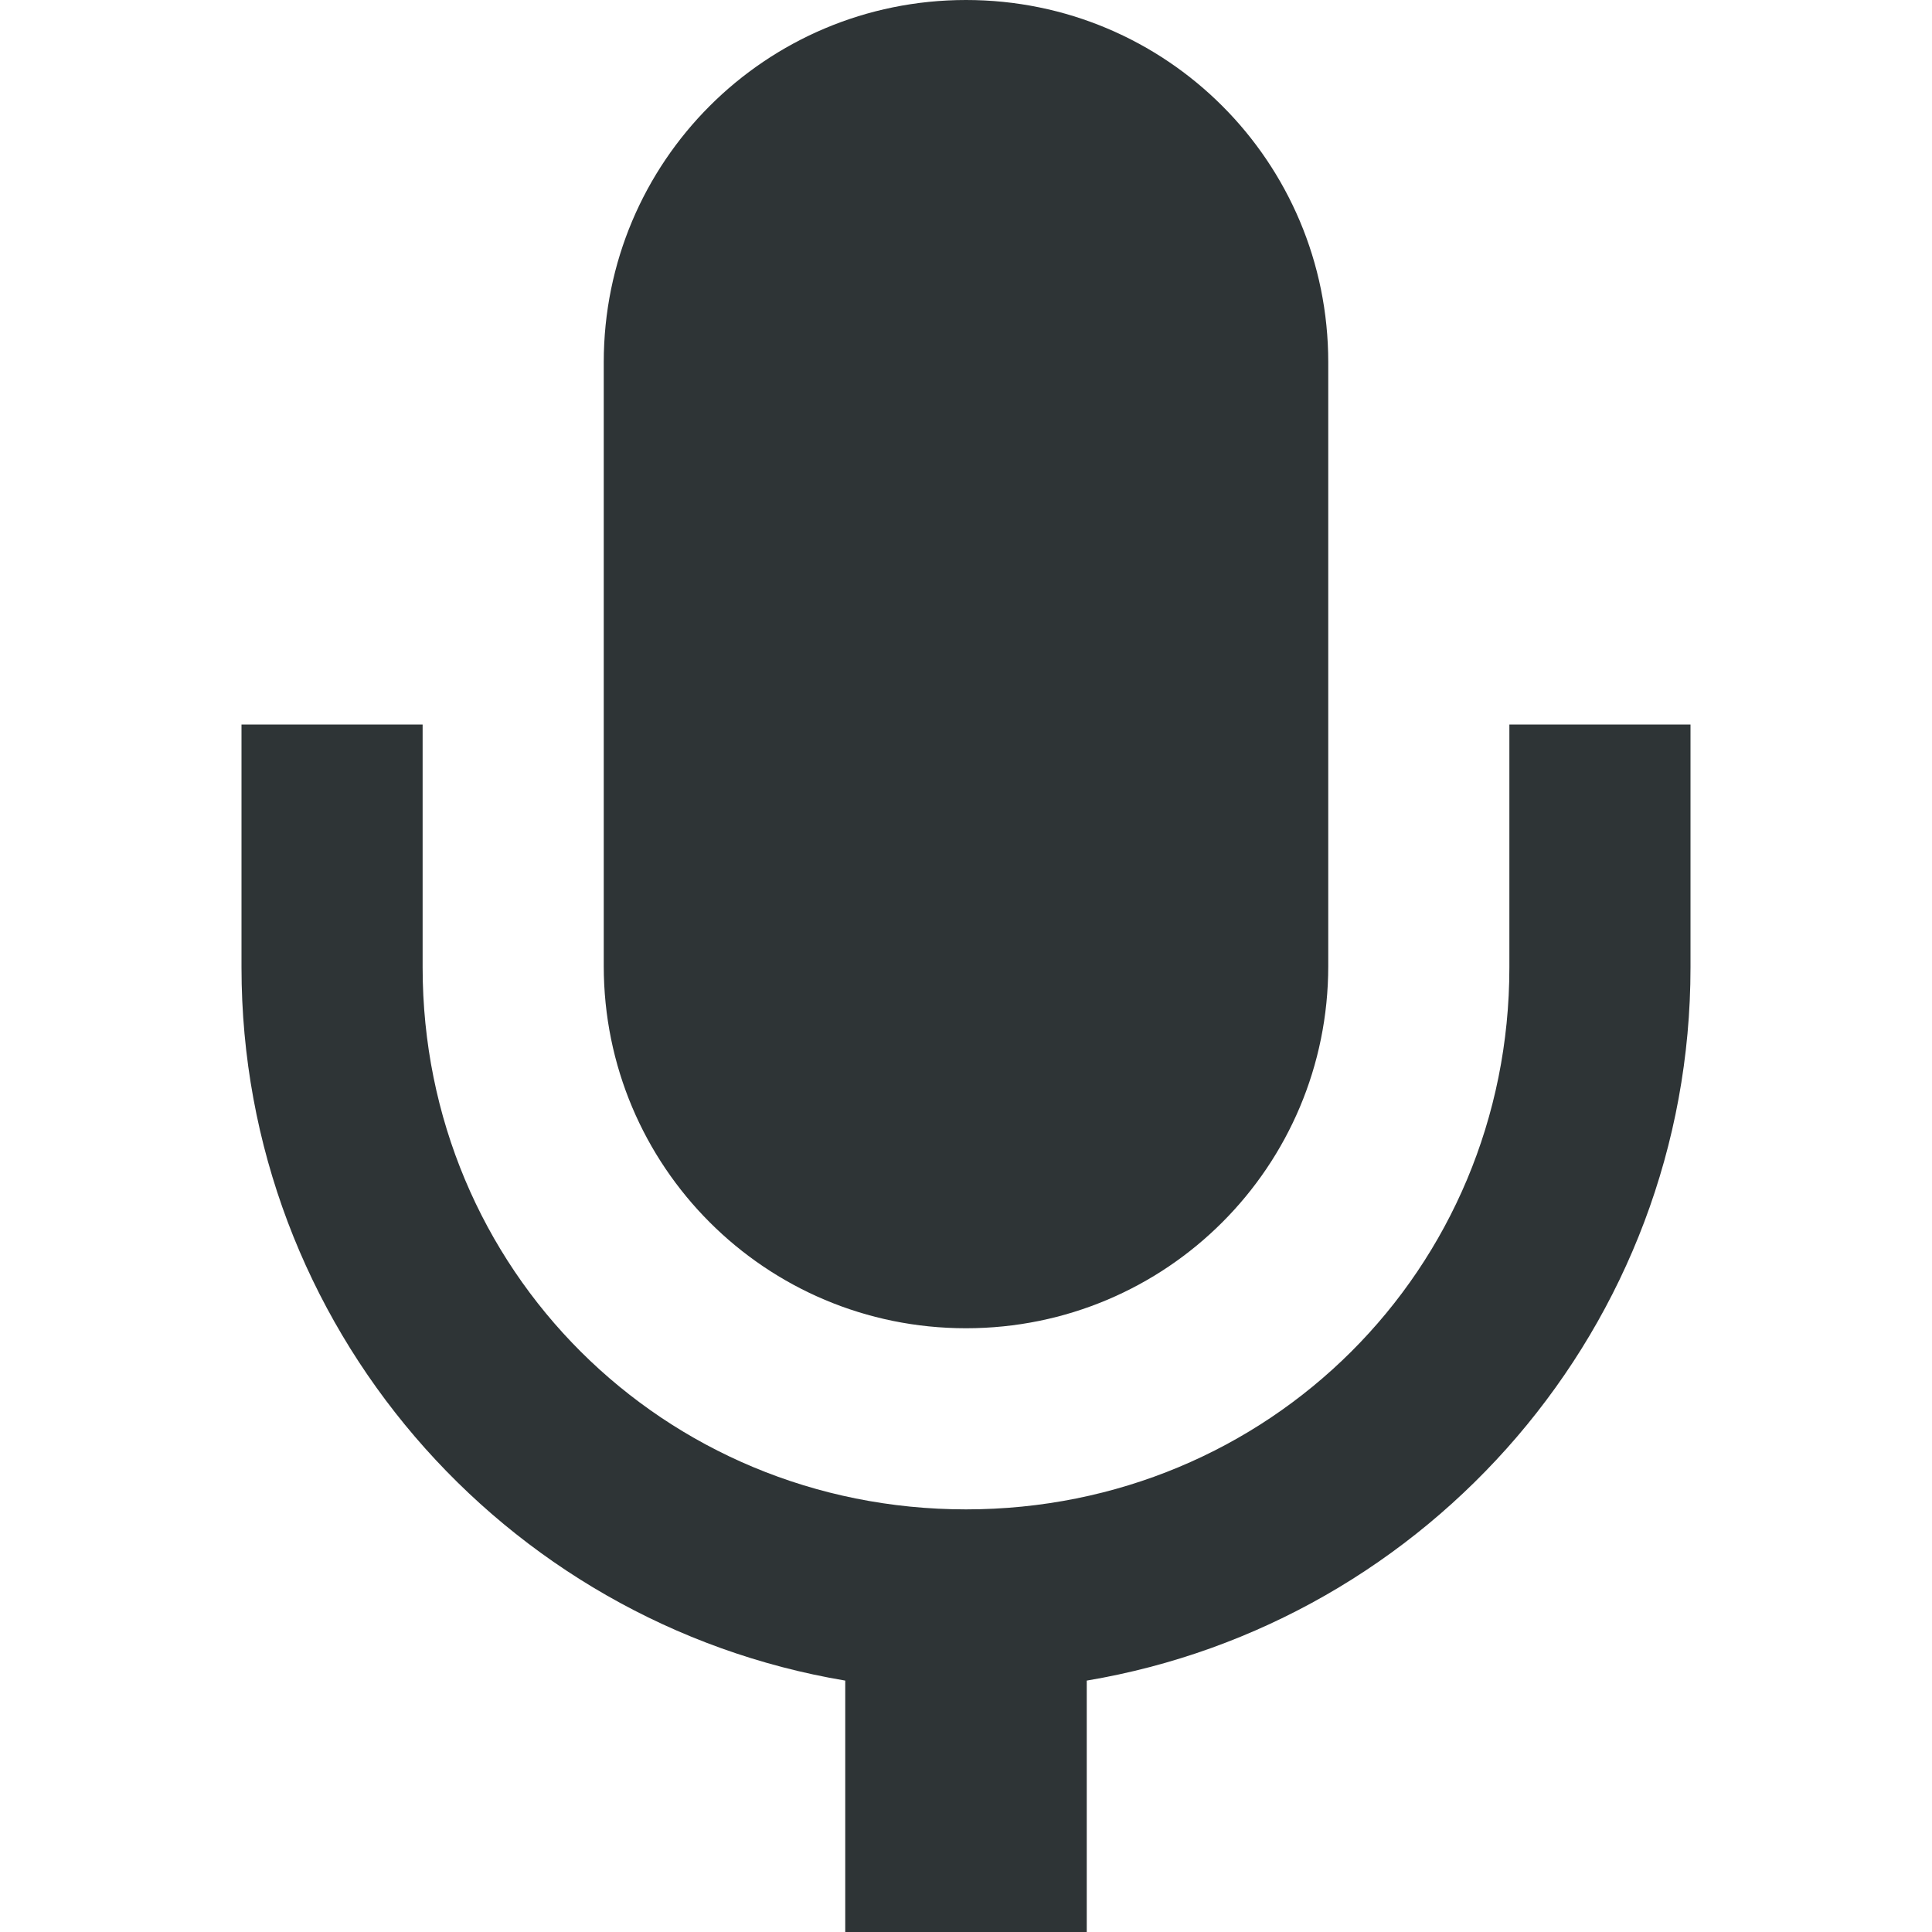
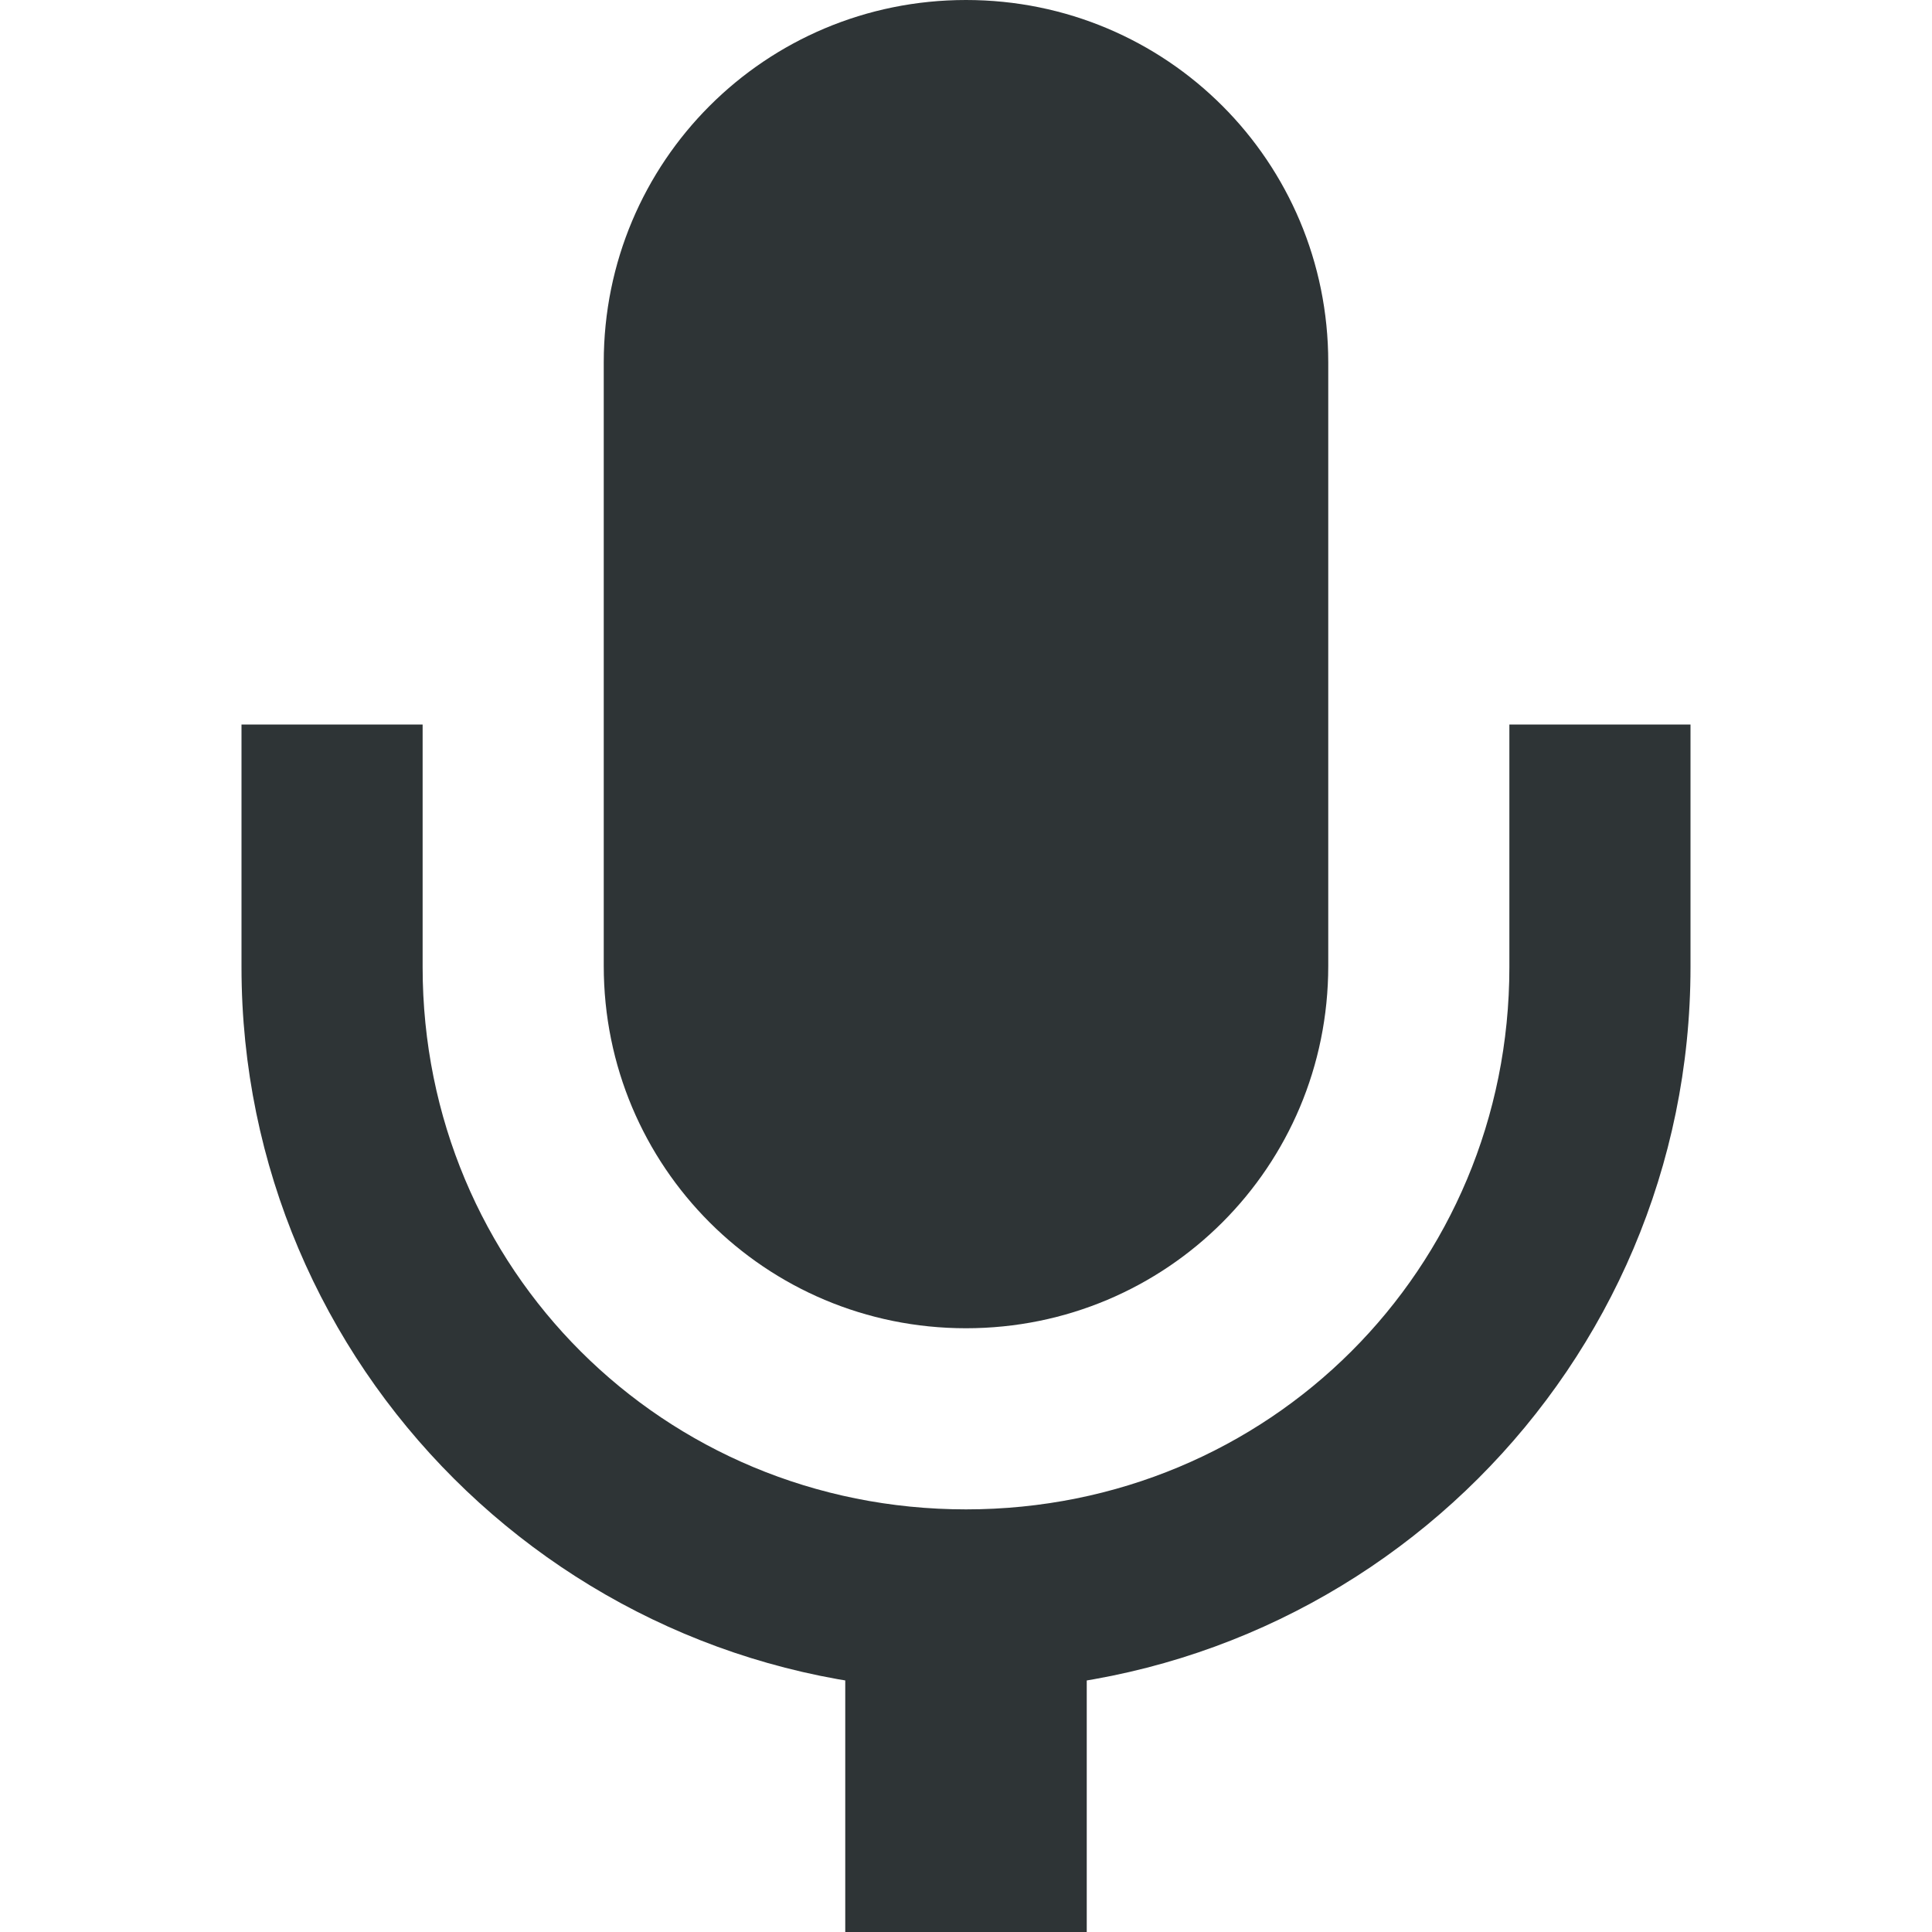
- <svg xmlns="http://www.w3.org/2000/svg" height="16px" viewBox="0 0 16 16" width="16px">
-   <path d="m 8 0 c -1.66 0 -3 1.34 -3 3 v 5 c 0 1.66 1.34 3 3 3 s 3 -1.34 3 -3 v -5 c 0 -1.66 -1.34 -3 -3 -3 z m -6 6 v 2.012 c 0 2.965 2.164 5.43 5 5.906 v 2.082 h 2 v -2.082 c 2.836 -0.477 5 -2.941 5 -5.906 v -2.012 h -1.5 v 2.012 c 0 2.5 -1.992 4.488 -4.5 4.488 s -4.5 -1.988 -4.5 -4.488 v -2.012 z m 0 0" fill="#2e3436" />
+ <svg xmlns="http://www.w3.org/2000/svg" width="16" height="16">
+   <g fill="#2e3436">
+     <path d="m 119,-19 v 3 h 2 v -3 z" style="line-height:normal;font-variant-ligatures:normal;font-variant-position:normal;font-variant-caps:normal;font-variant-numeric:normal;font-variant-alternates:normal;font-feature-settings:normal;text-indent:0;text-align:start;text-decoration-line:none;text-decoration-style:solid;text-decoration-color:#000;text-transform:none;text-orientation:mixed;white-space:normal;shape-padding:0;isolation:auto;mix-blend-mode:normal;solid-color:#000;solid-opacity:1" color="#000" font-weight="400" font-family="sans-serif" overflow="visible" transform="translate(-112 32)" />
+     <path d="m 120,-32 c 1.662,0 3,1.338 3,3 v 5 c 0,1.662 -1.338,3 -3,3 -1.662,0 -3,-1.338 -3,-3 v -5 c 0,-1.662 1.338,-3 3,-3 z" transform="translate(-112 32)" />
+     <path d="m 114,-26 v 2.01 c 0,3.307 2.69,5.99 6,5.99 3.31,0 6,-2.684 6,-5.99 V -26 h -1.5 v 2.01 c 0,2.5 -1.993,4.49 -4.5,4.49 -2.507,0 -4.5,-1.99 -4.5,-4.49 V -26 Z" style="line-height:normal;font-variant-ligatures:normal;font-variant-position:normal;font-variant-caps:normal;font-variant-numeric:normal;font-variant-alternates:normal;font-feature-settings:normal;text-indent:0;text-align:start;text-decoration-line:none;text-decoration-style:solid;text-decoration-color:#000;text-transform:none;text-orientation:mixed;white-space:normal;shape-padding:0;isolation:auto;mix-blend-mode:normal;solid-color:#000;solid-opacity:1" color="#000" font-weight="400" font-family="sans-serif" overflow="visible" transform="translate(-112 32)" />
+   </g>
</svg>
